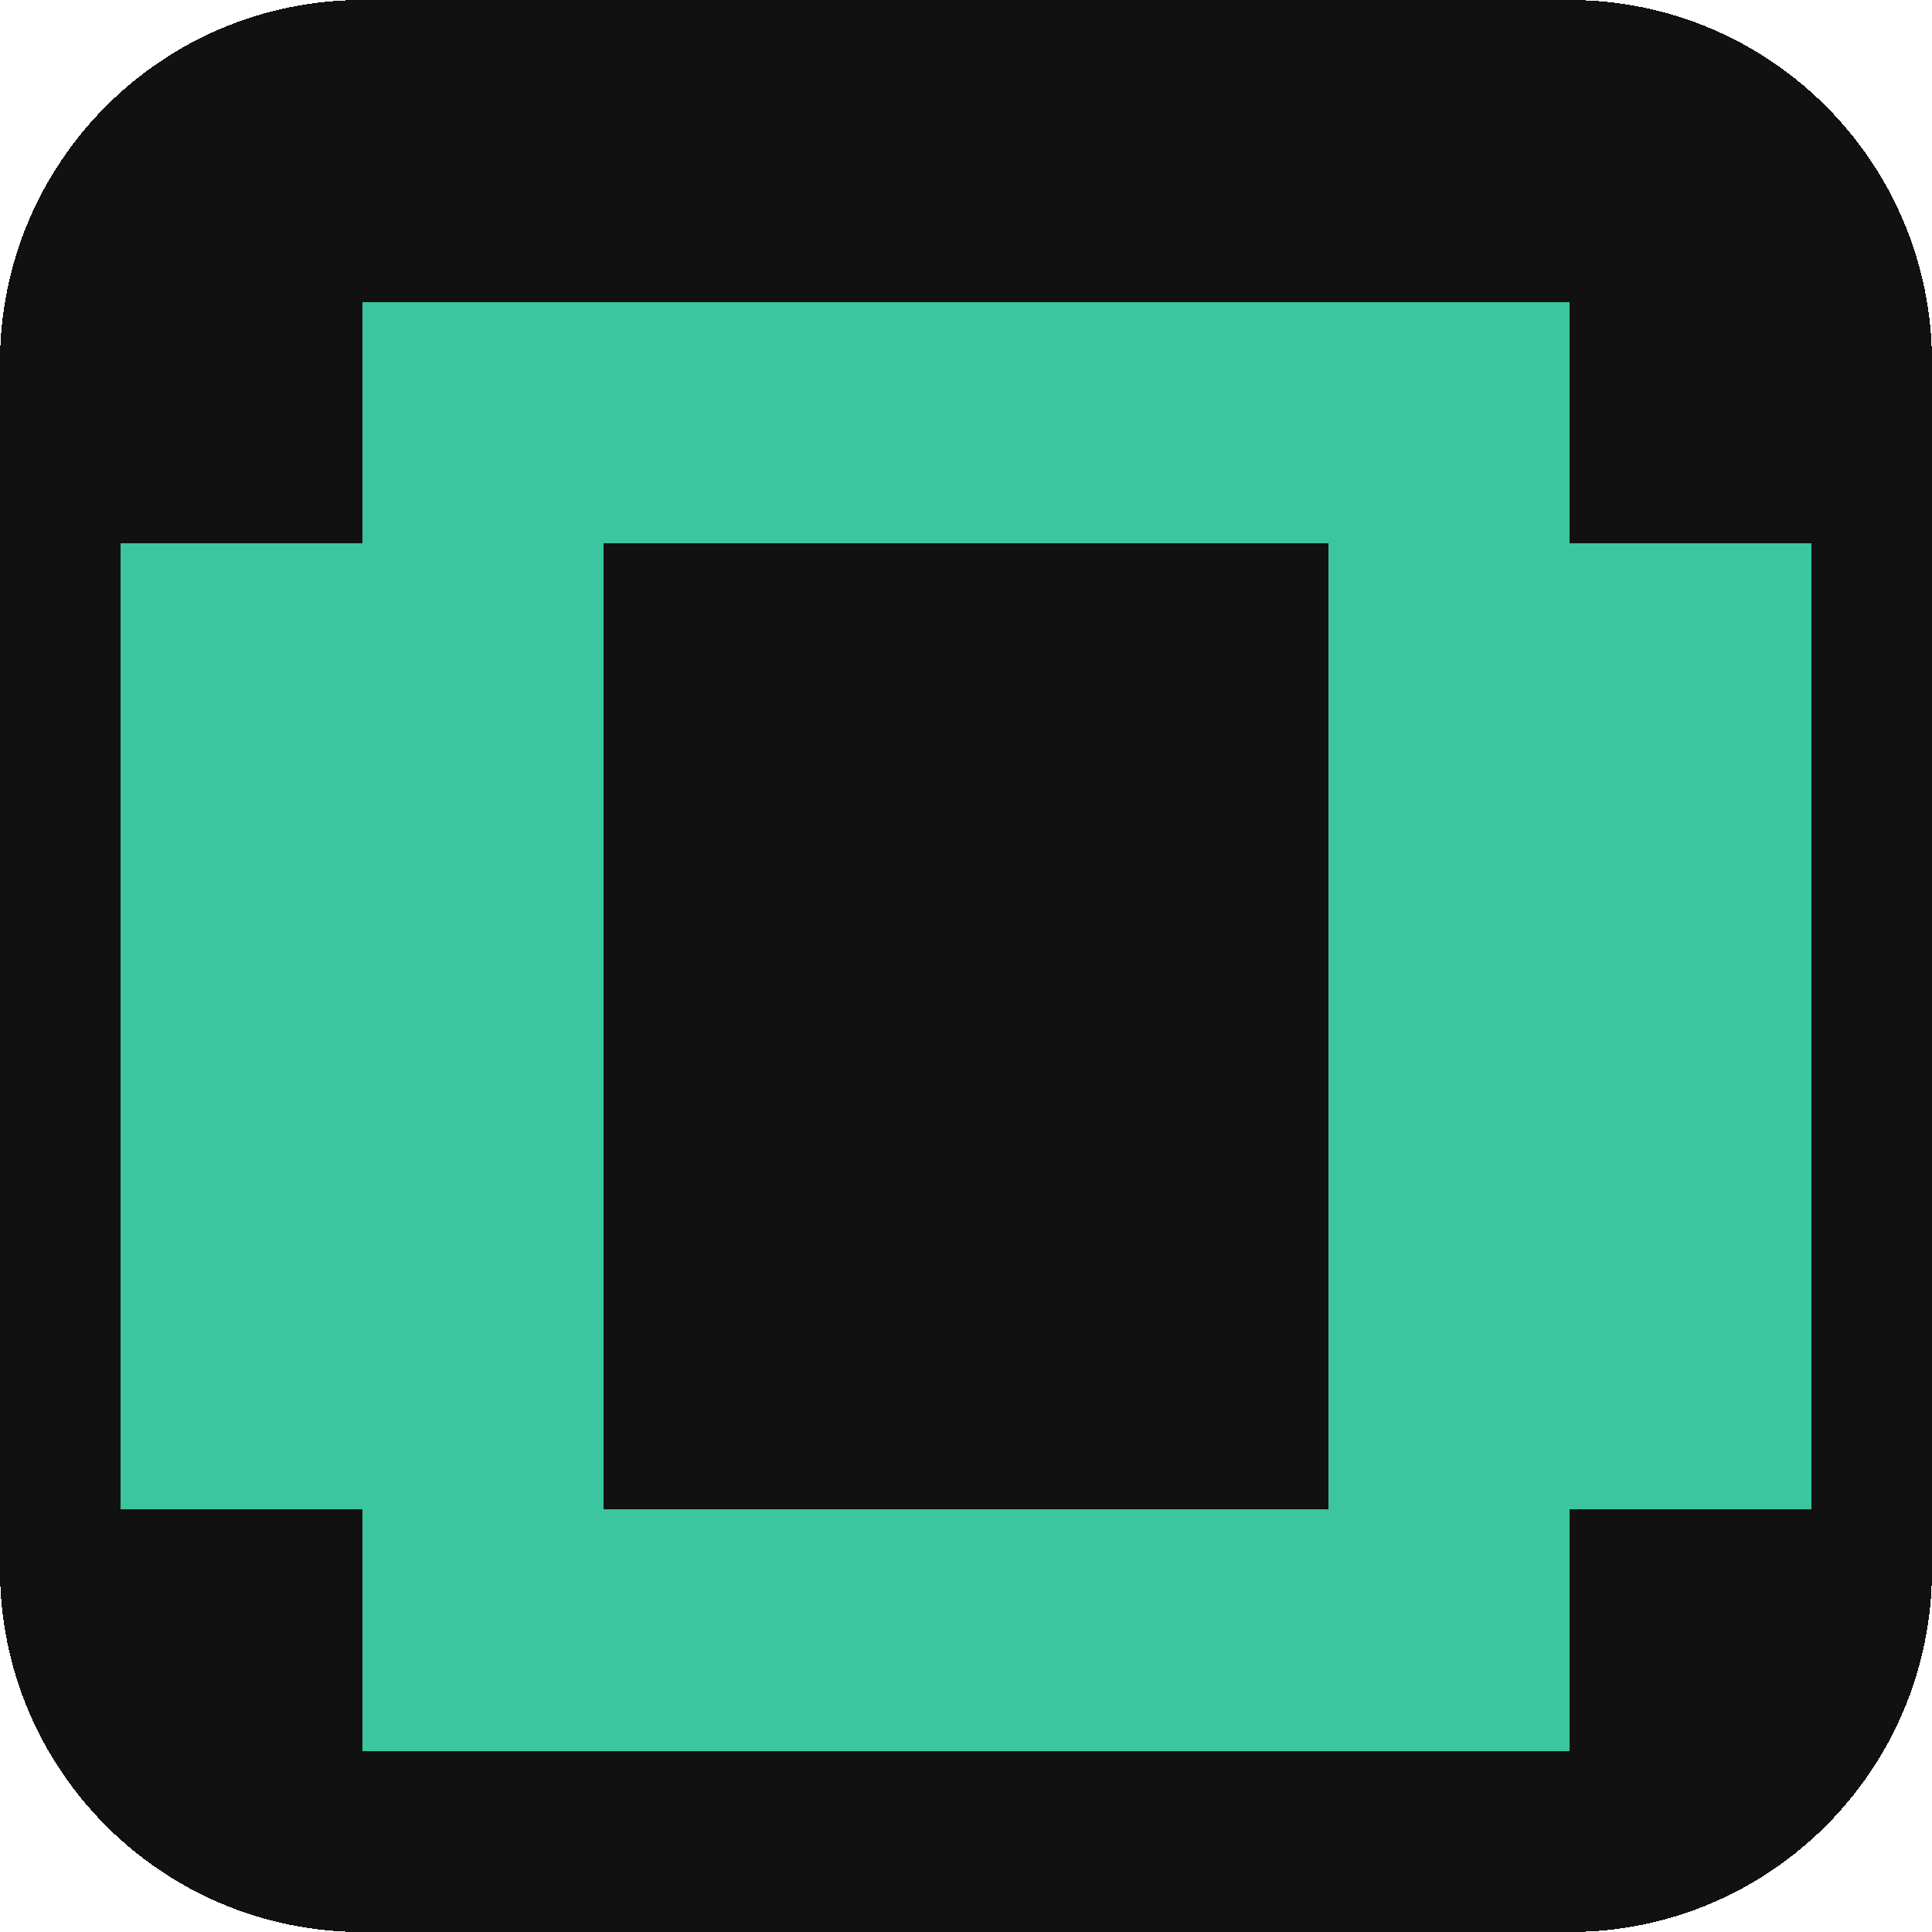
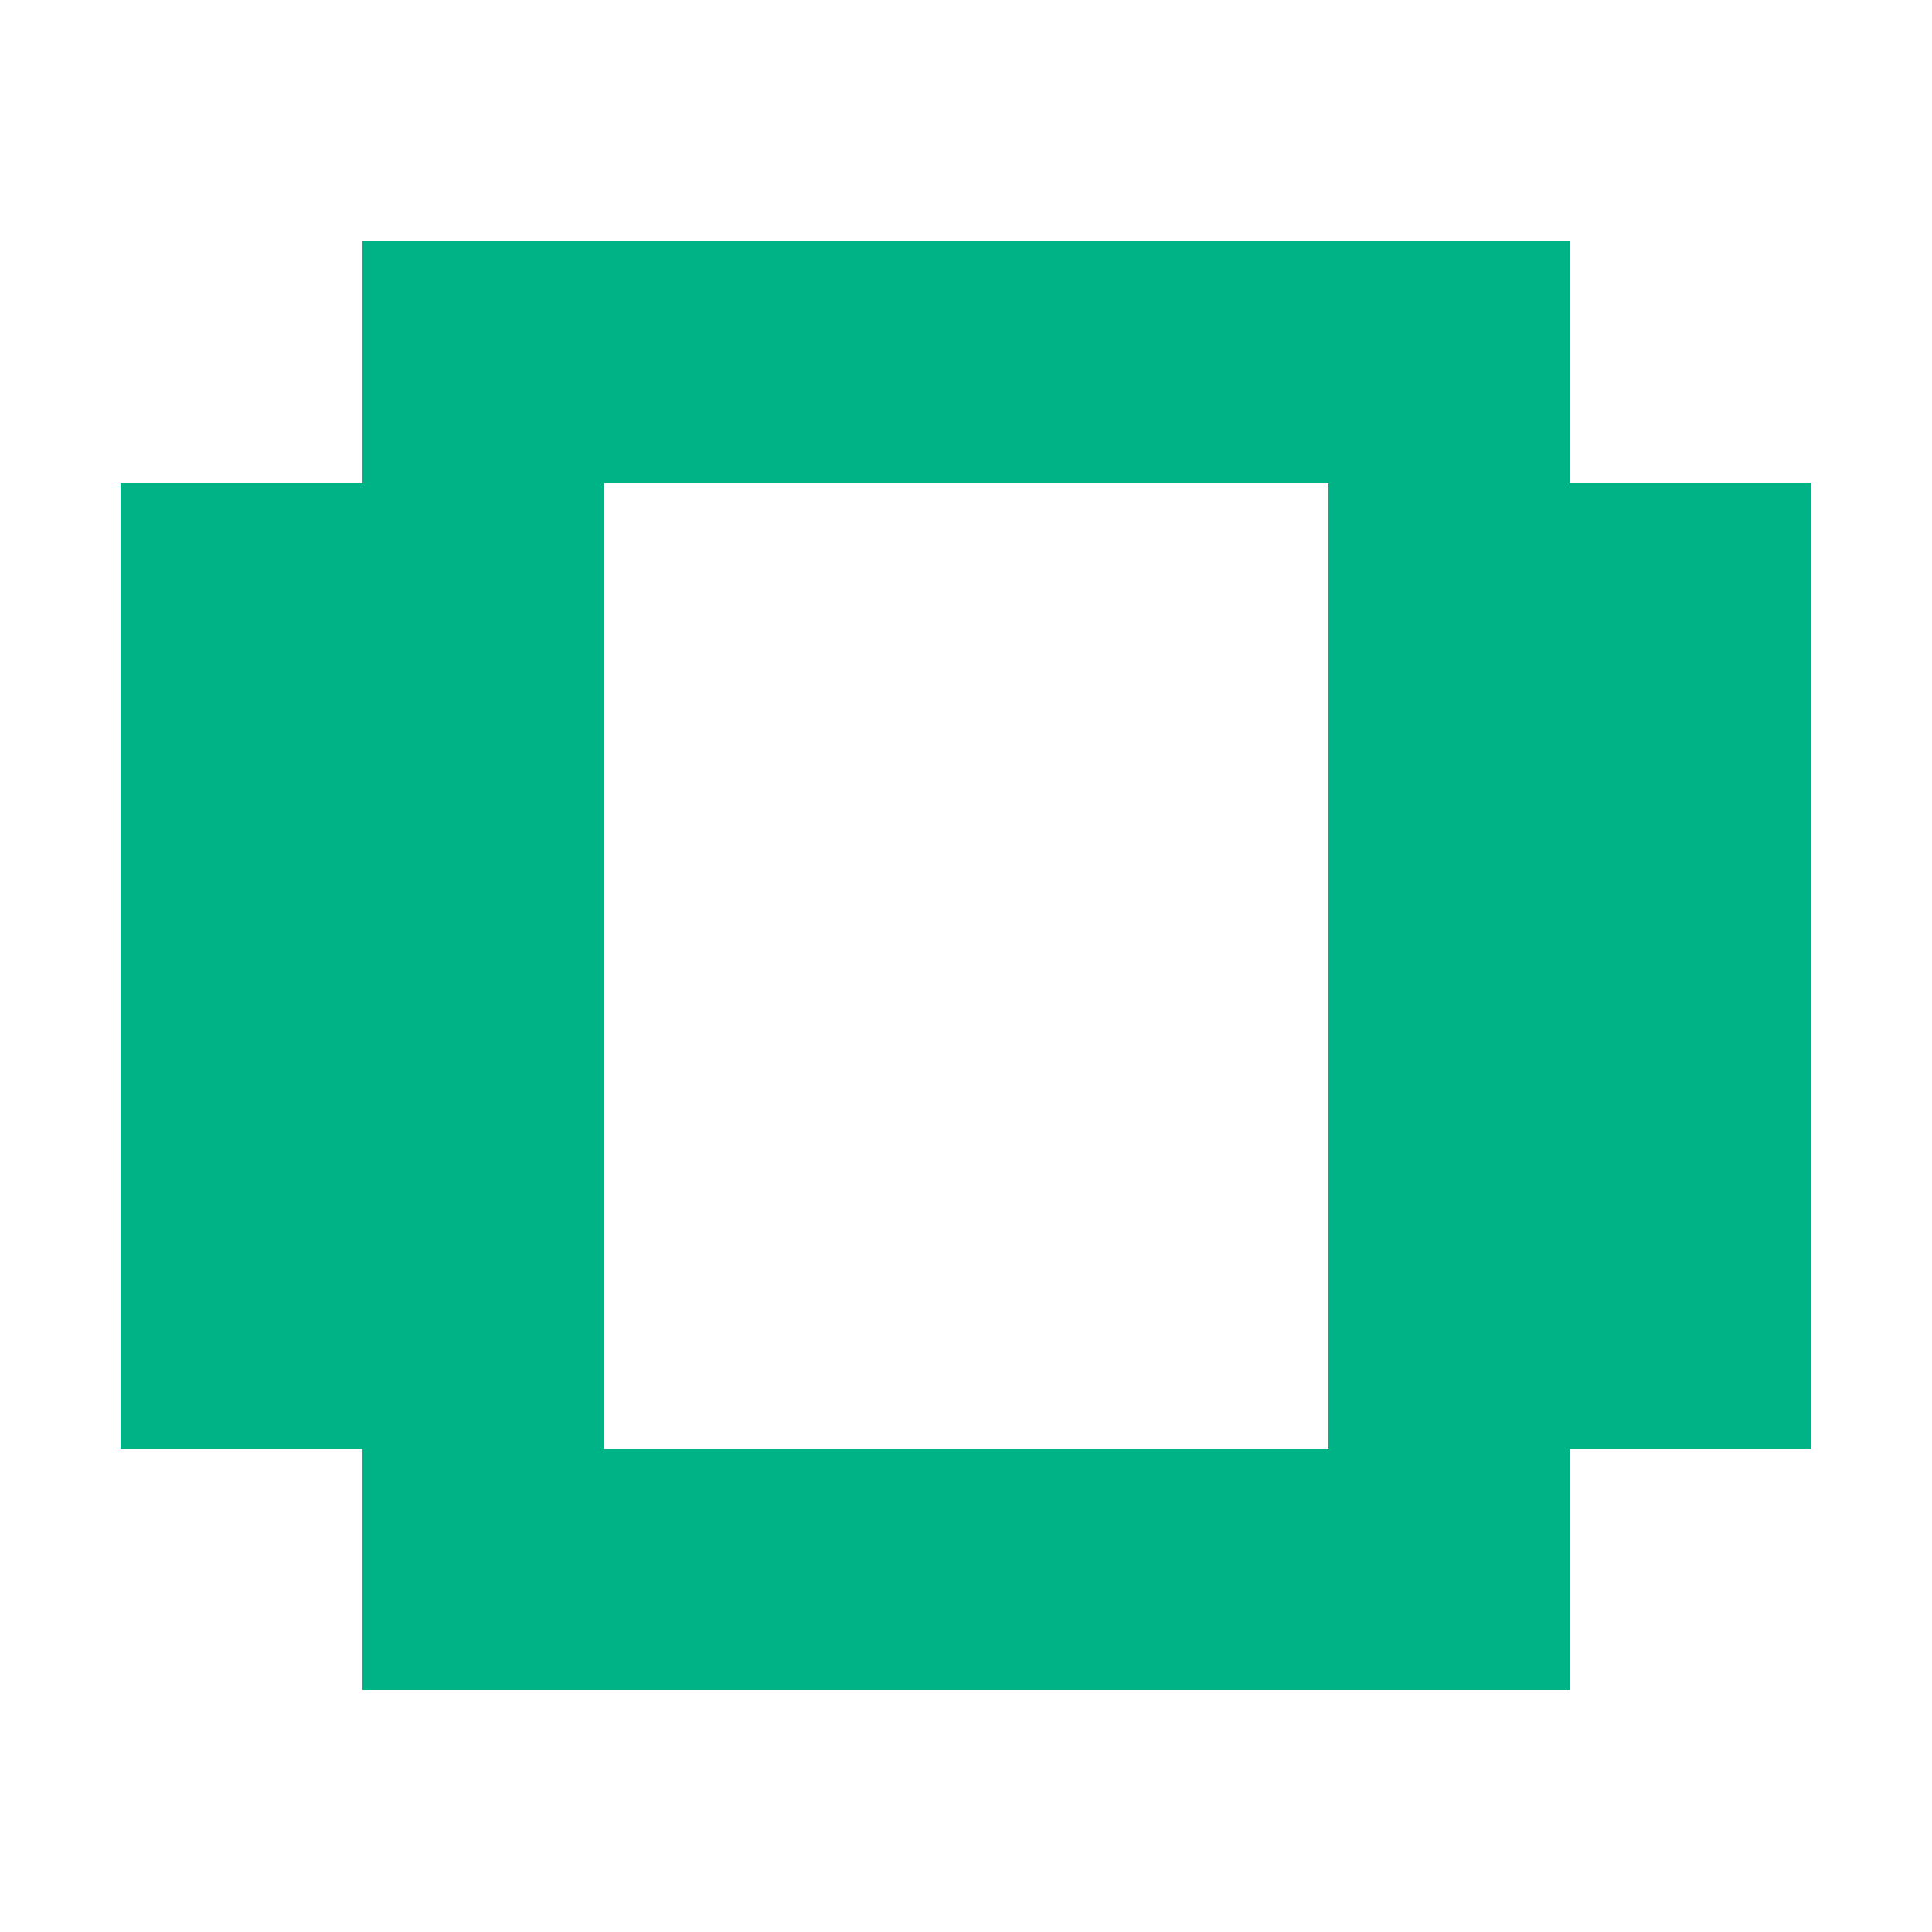
<svg xmlns="http://www.w3.org/2000/svg" width="16" height="16" viewBox="0 0 16 16" role="img" aria-label="Omnie" shape-rendering="crispEdges">
-   <rect width="16" height="16" rx="3" fill="#111111" />
-   <rect x="3" y="2.5" width="10" height="2" fill="#3BC6A0" />
-   <rect x="1" y="4.5" width="4" height="2" fill="#3BC6A0" />
-   <rect x="11" y="4.5" width="4" height="2" fill="#3BC6A0" />
-   <rect x="1" y="6.5" width="4" height="2" fill="#3BC6A0" />
-   <rect x="11" y="6.5" width="4" height="2" fill="#3BC6A0" />
-   <rect x="1" y="8.5" width="4" height="2" fill="#3BC6A0" />
-   <rect x="11" y="8.5" width="4" height="2" fill="#3BC6A0" />
-   <rect x="1" y="10.5" width="4" height="2" fill="#3BC6A0" />
-   <rect x="11" y="10.5" width="4" height="2" fill="#3BC6A0" />
-   <rect x="3" y="12.5" width="10" height="2" fill="#3BC6A0" />
+   <style>rect{fill:#00B386}@media (prefers-color-scheme: dark){rect{fill:#00B386}}</style>
+   <rect x="3" y="2" width="10" height="2" fill="#00B386" />
+   <rect x="1" y="4" width="4" height="2" fill="#00B386" />
+   <rect x="11" y="4" width="4" height="2" fill="#00B386" />
+   <rect x="1" y="6" width="4" height="2" fill="#00B386" />
+   <rect x="11" y="6" width="4" height="2" fill="#00B386" />
+   <rect x="1" y="8" width="4" height="2" fill="#00B386" />
+   <rect x="11" y="8" width="4" height="2" fill="#00B386" />
+   <rect x="1" y="10" width="4" height="2" fill="#00B386" />
+   <rect x="11" y="10" width="4" height="2" fill="#00B386" />
+   <rect x="3" y="12" width="10" height="2" fill="#00B386" />
</svg>
